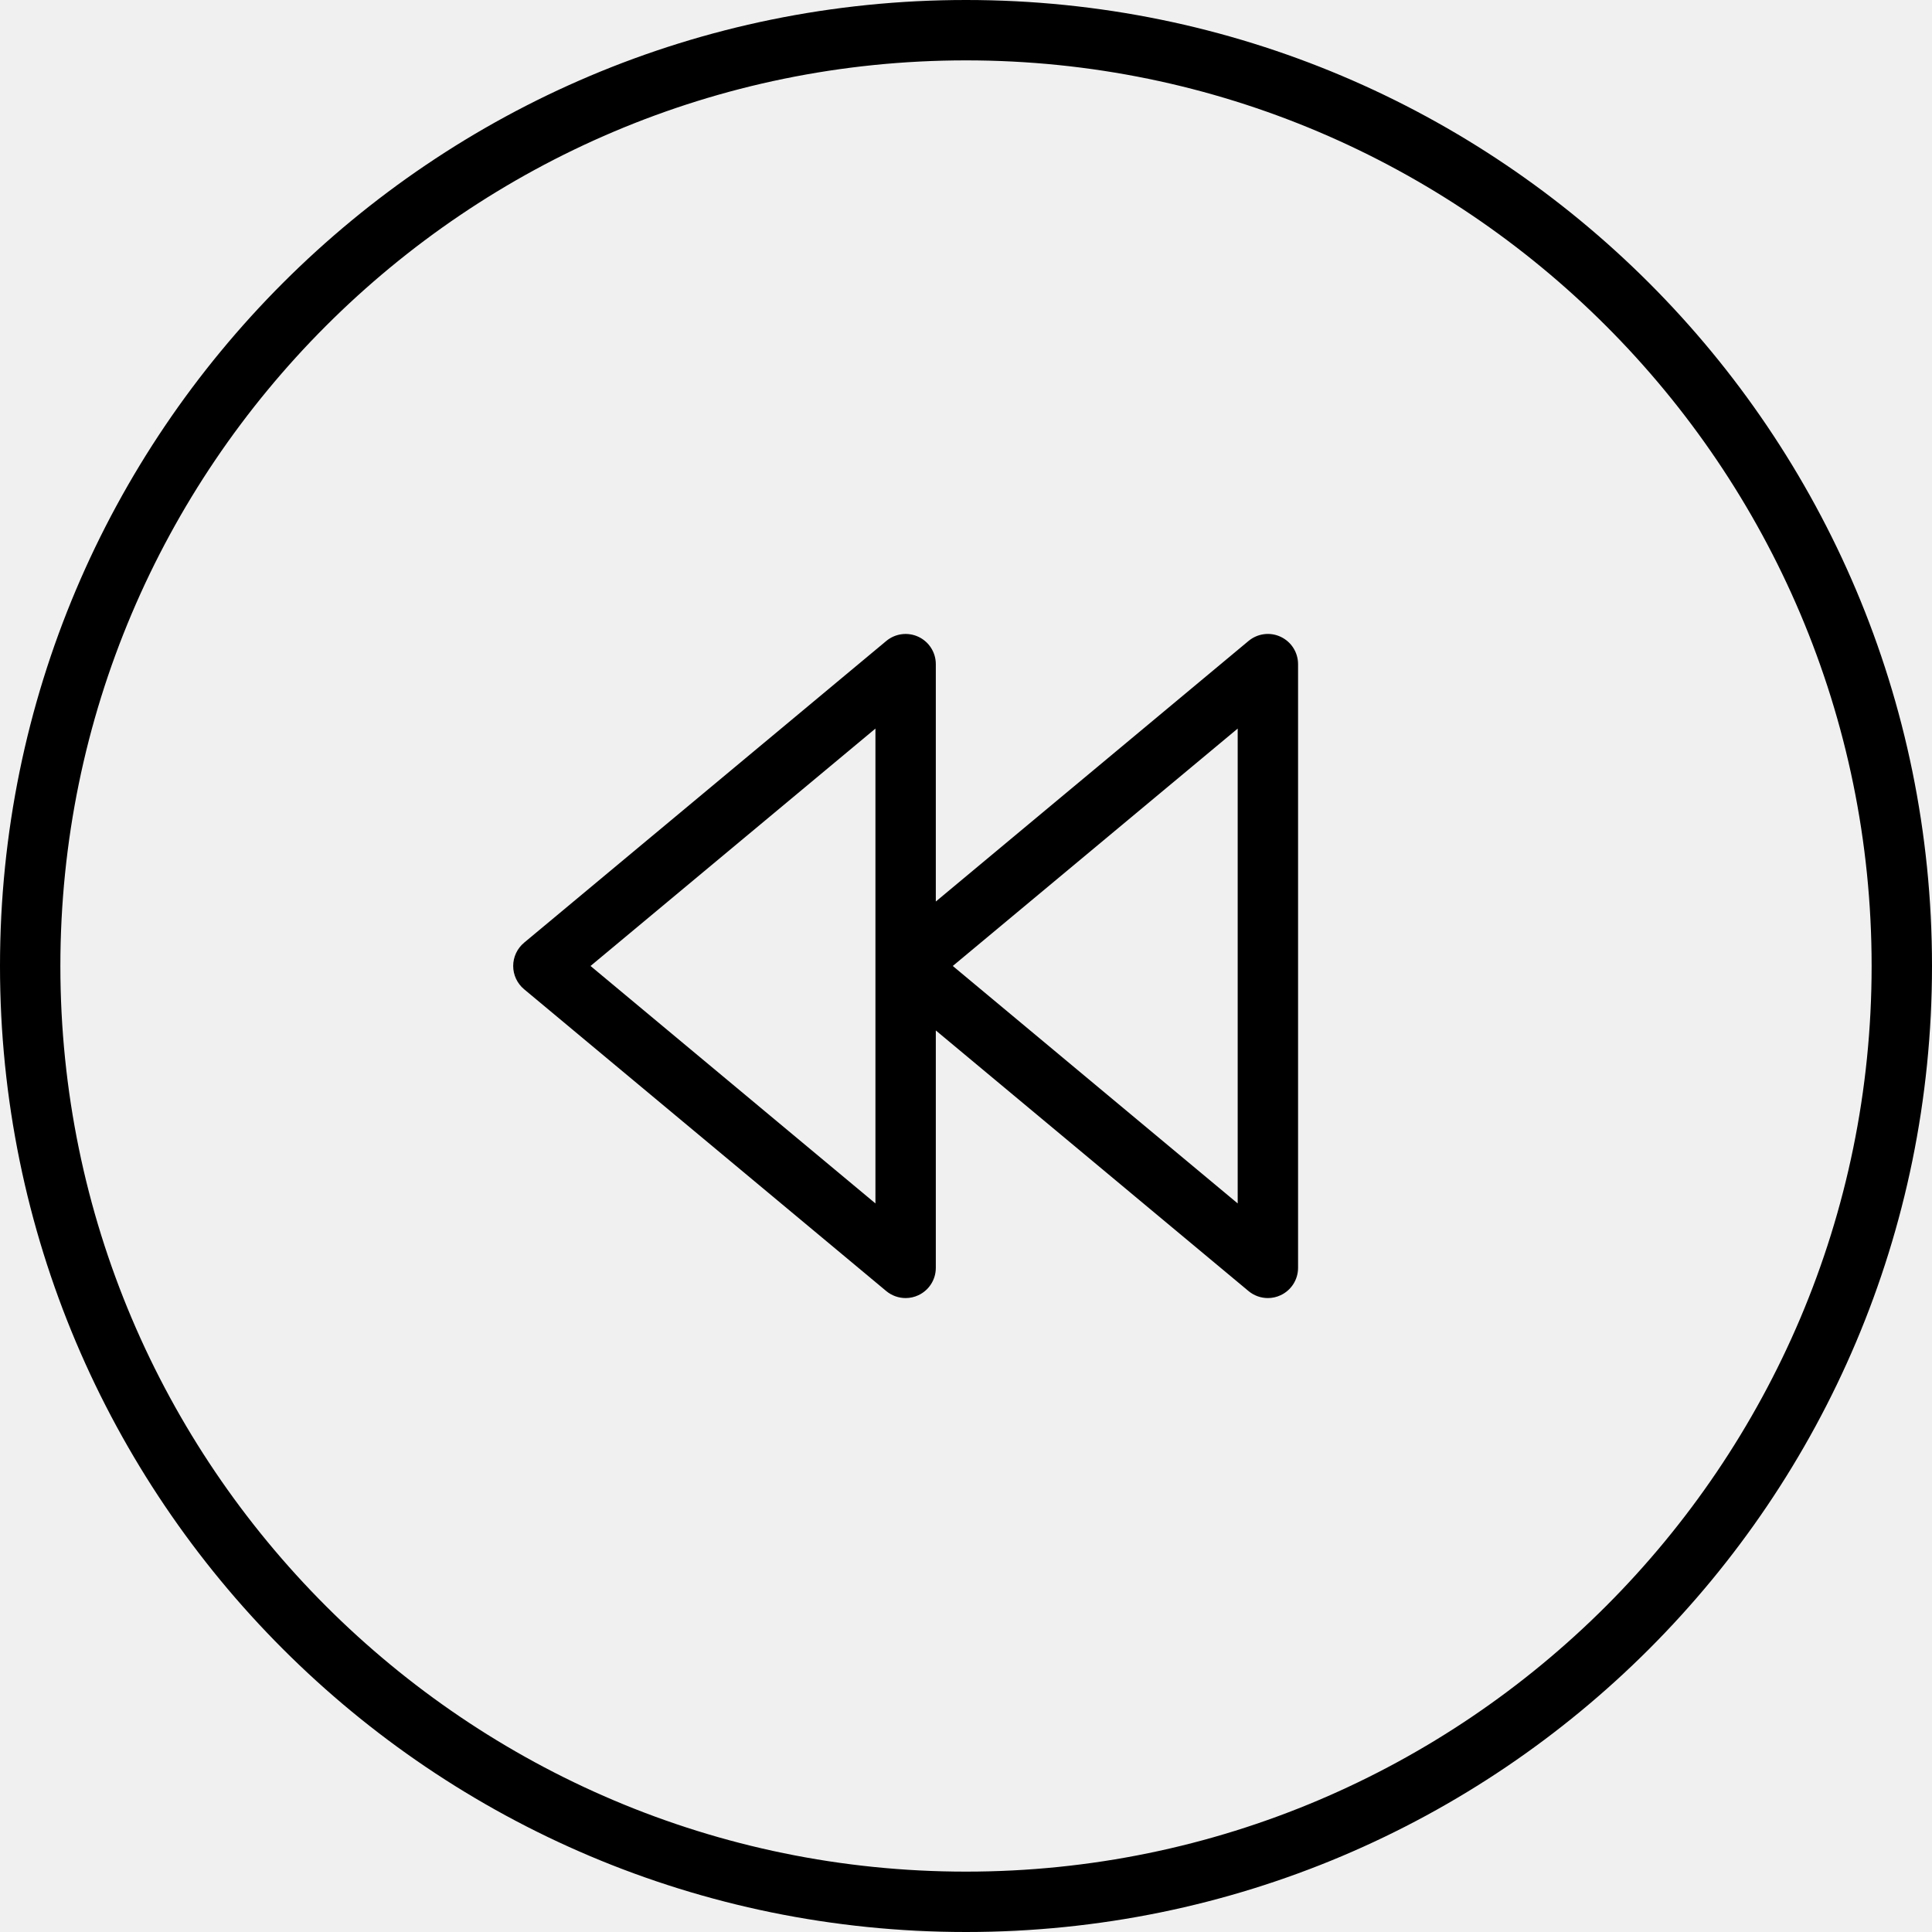
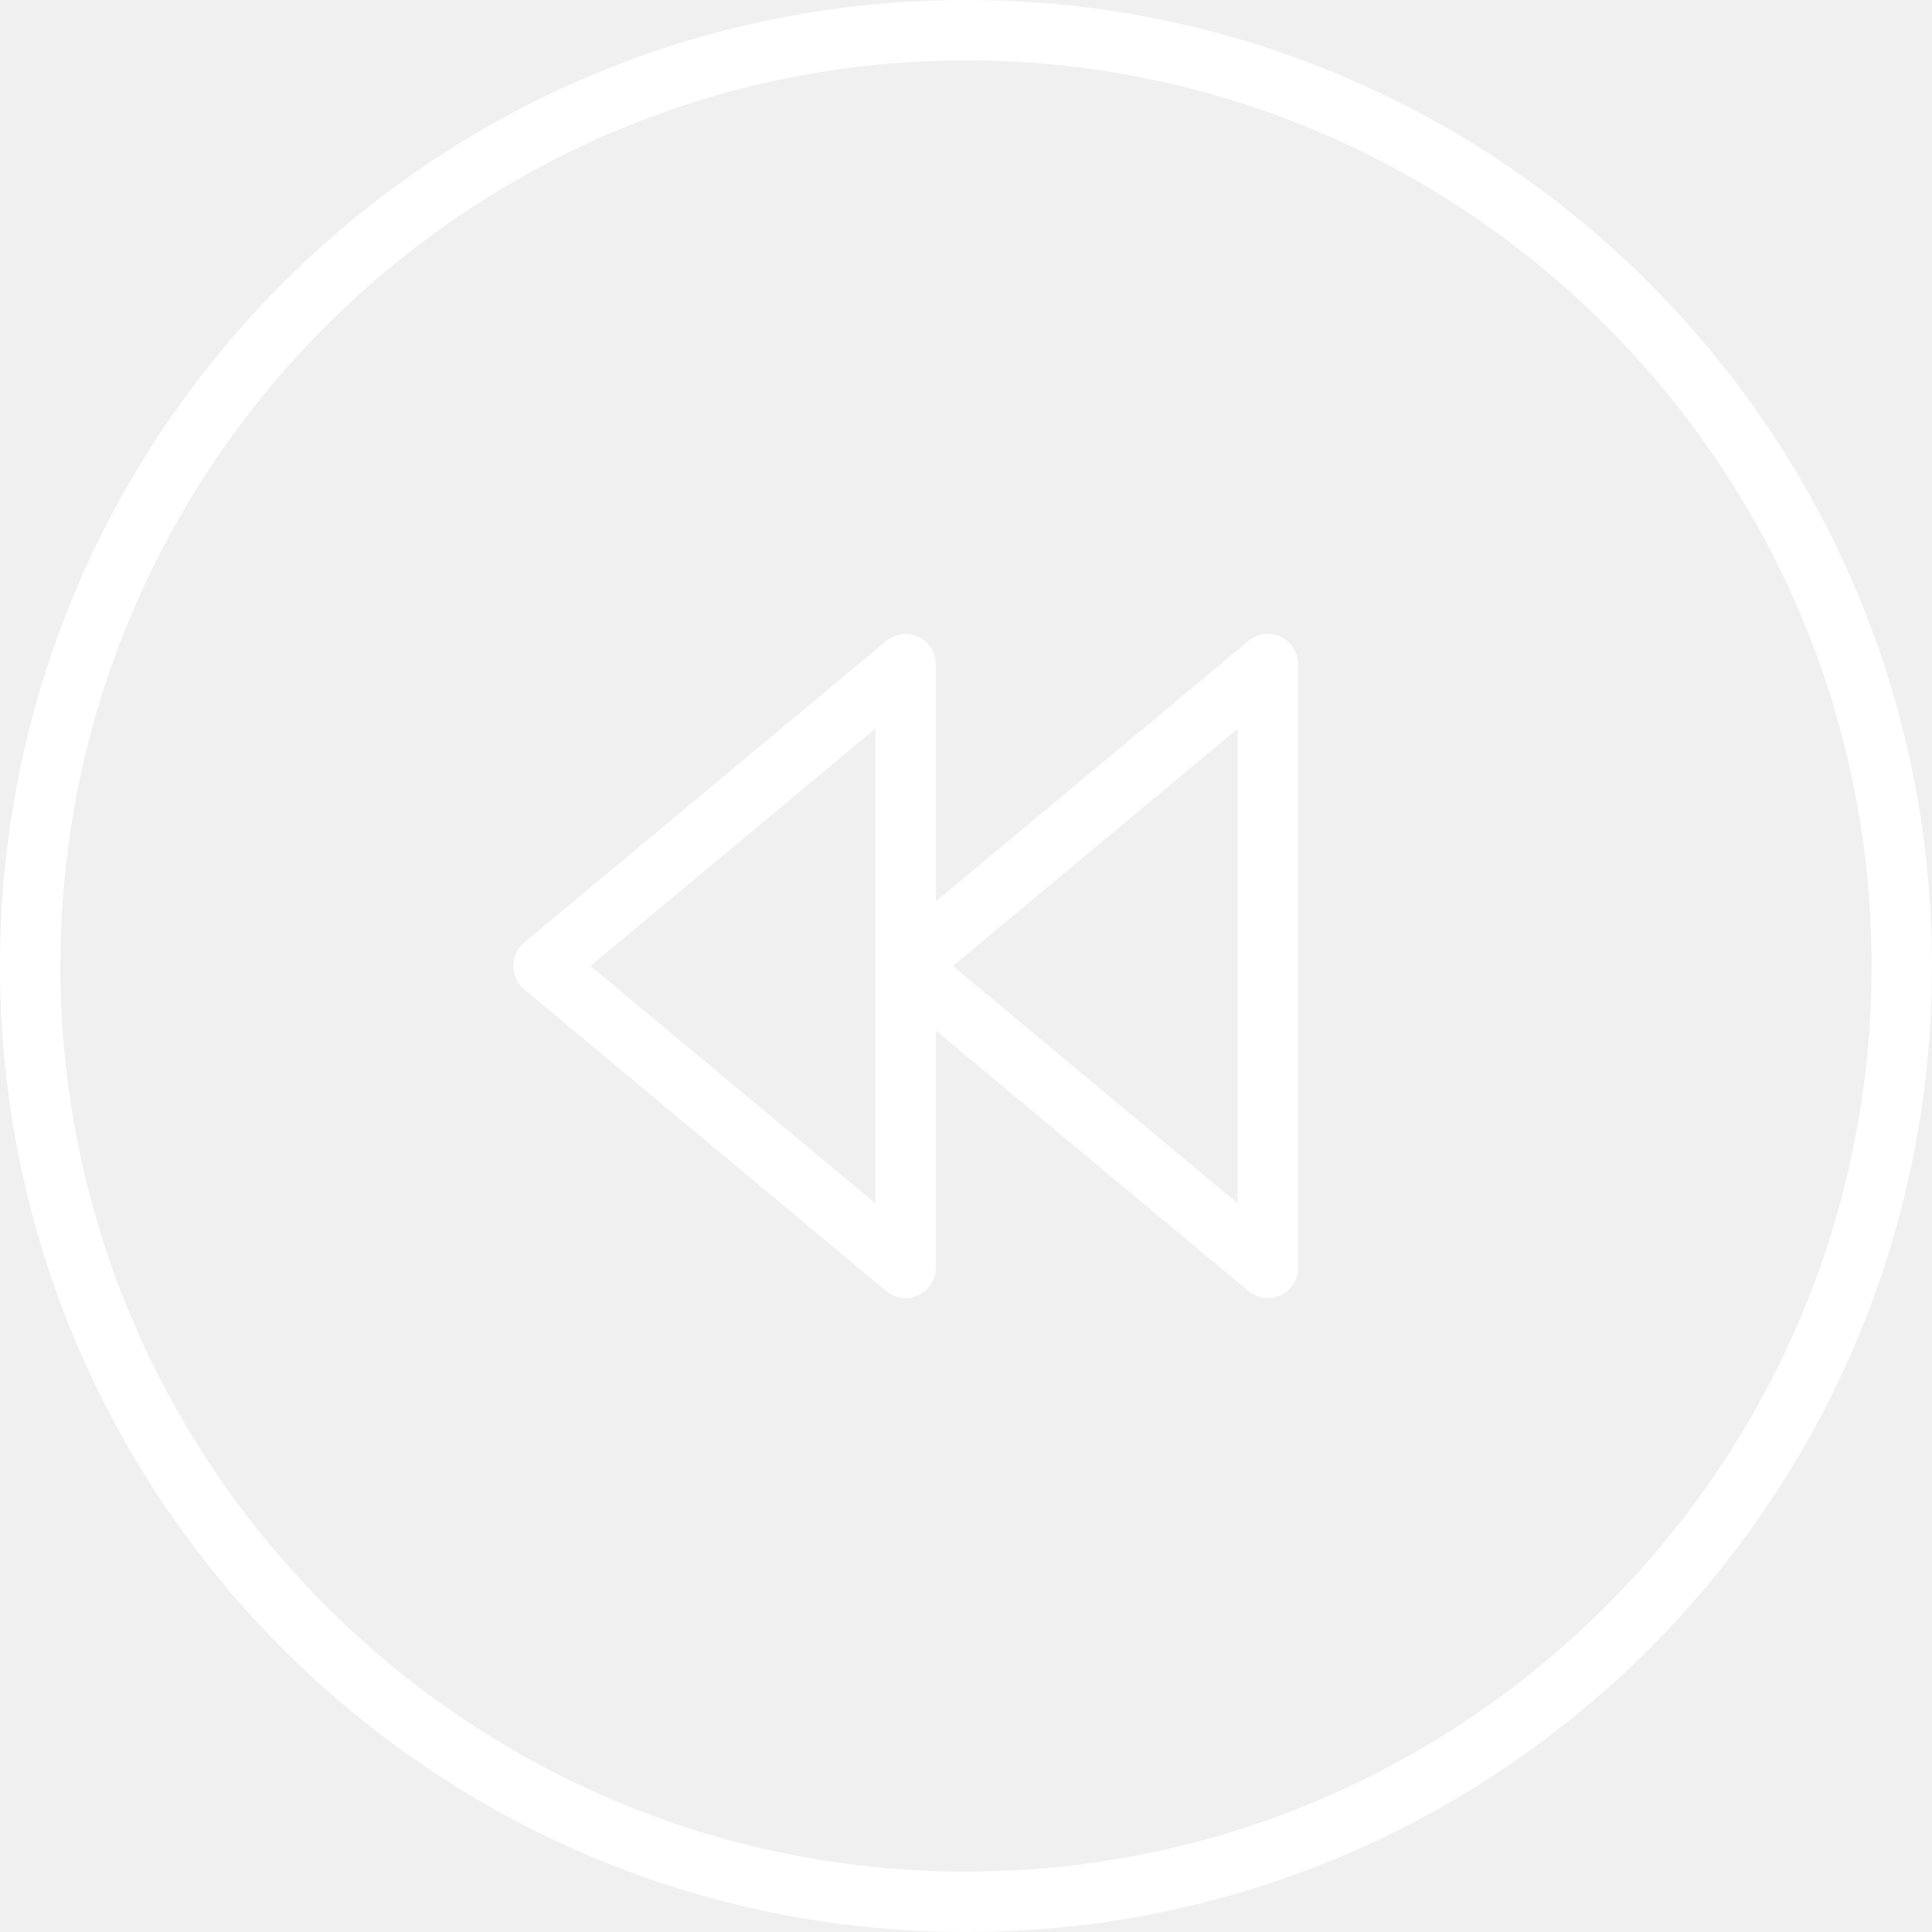
<svg xmlns="http://www.w3.org/2000/svg" version="1.1" id="Layer_1" x="0px" y="0px" viewBox="0 0 64 64" enable-background="new 0 0 64 64" xml:space="preserve">
-   <g id="Rewind-backward">
+   <g fill="#ffffff">
    <path d="M17.359,31.23C17.132,31.421,17,31.702,17,31.999   c0,0.297,0.132,0.578,0.359,0.769l12,10.001C29.543,42.921,29.771,43,30,43   c0.145,0,0.289-0.031,0.424-0.095C30.775,42.741,31,42.388,31,42v-7.865l10.36,8.634   C41.543,42.921,41.771,43,42,43c0.144,0,0.289-0.031,0.424-0.095   C42.775,42.741,43,42.388,43,42V22c0-0.388-0.225-0.741-0.576-0.905   c-0.35-0.166-0.766-0.111-1.064,0.137L31,29.864V22   c0-0.388-0.225-0.741-0.576-0.905c-0.349-0.164-0.765-0.111-1.064,0.137   L17.359,31.23z M31.562,31.999L41,24.135V39.865L31.562,31.999z M19.562,31.999L29,24.135V39.865   L19.562,31.999z" />
    <path d="M0,32c0,17.673,14.327,32,32,32s32-14.327,32-32S49.673,0,32,0S0,14.327,0,32   z M2,32c0-16.542,13.458-30,30-30c16.542,0,30,13.458,30,30c0,16.542-13.458,30-30,30   C15.458,62,2,48.542,2,32z" />
  </g>
</svg>
